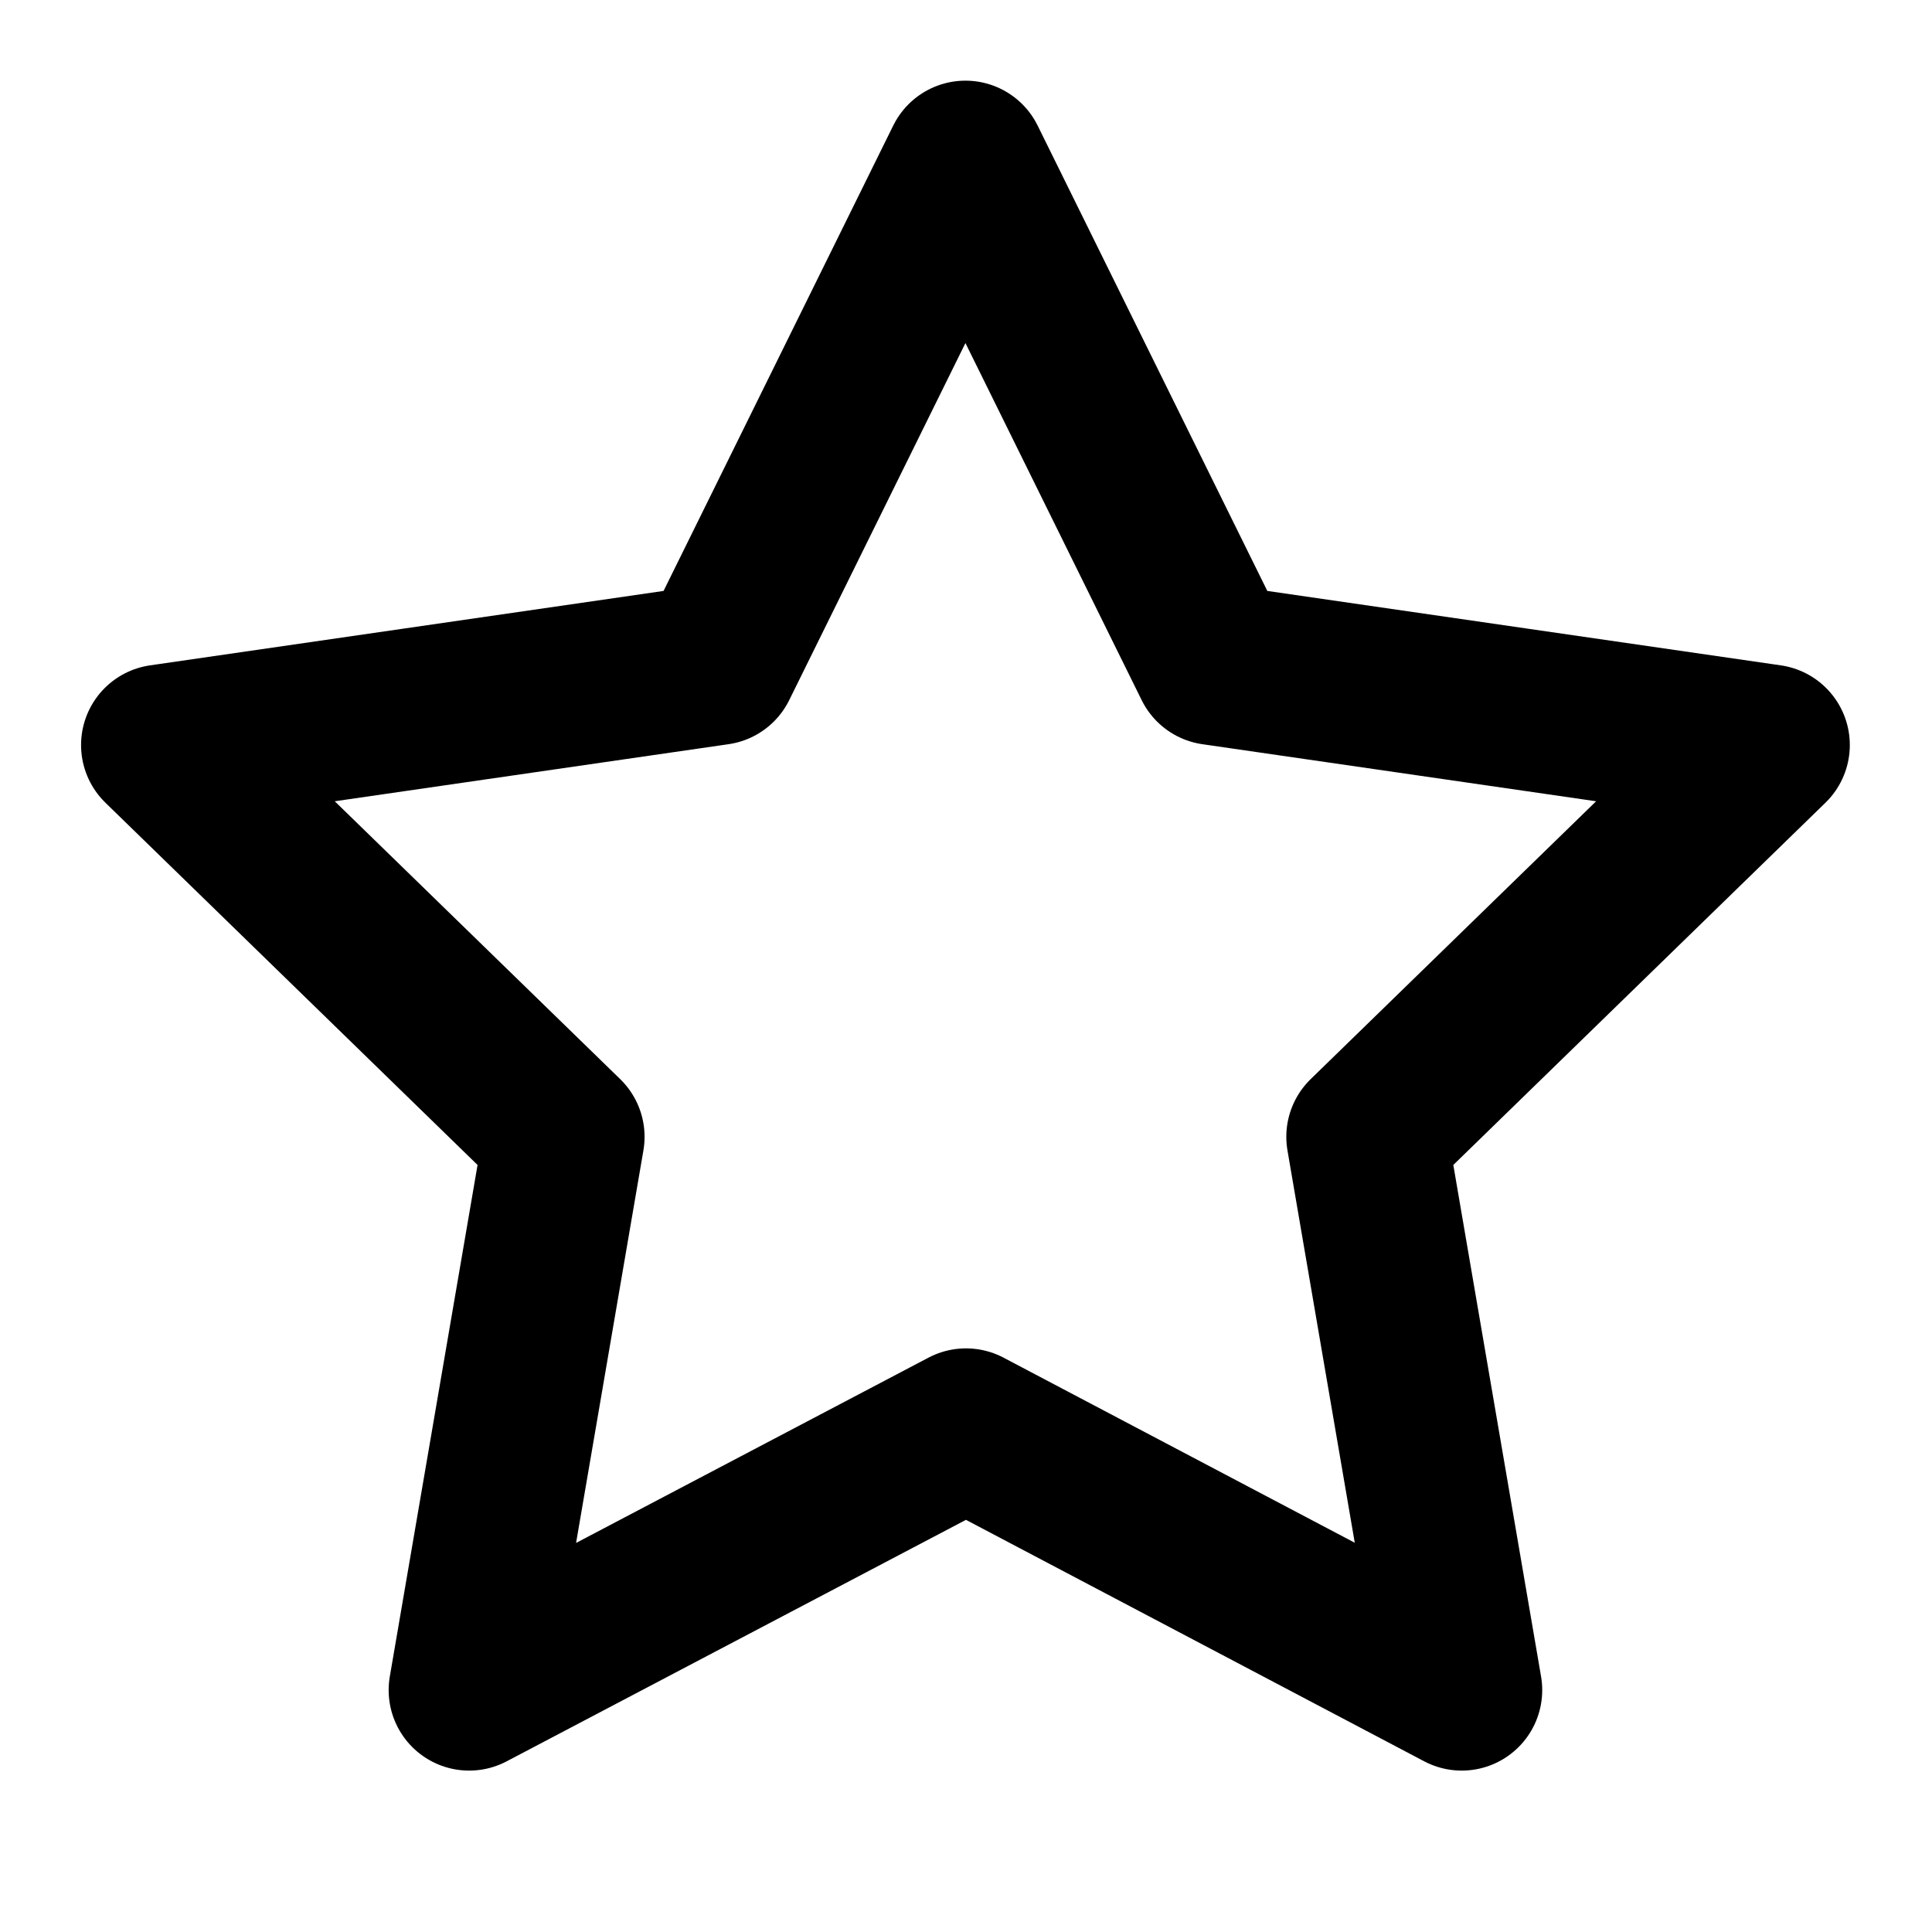
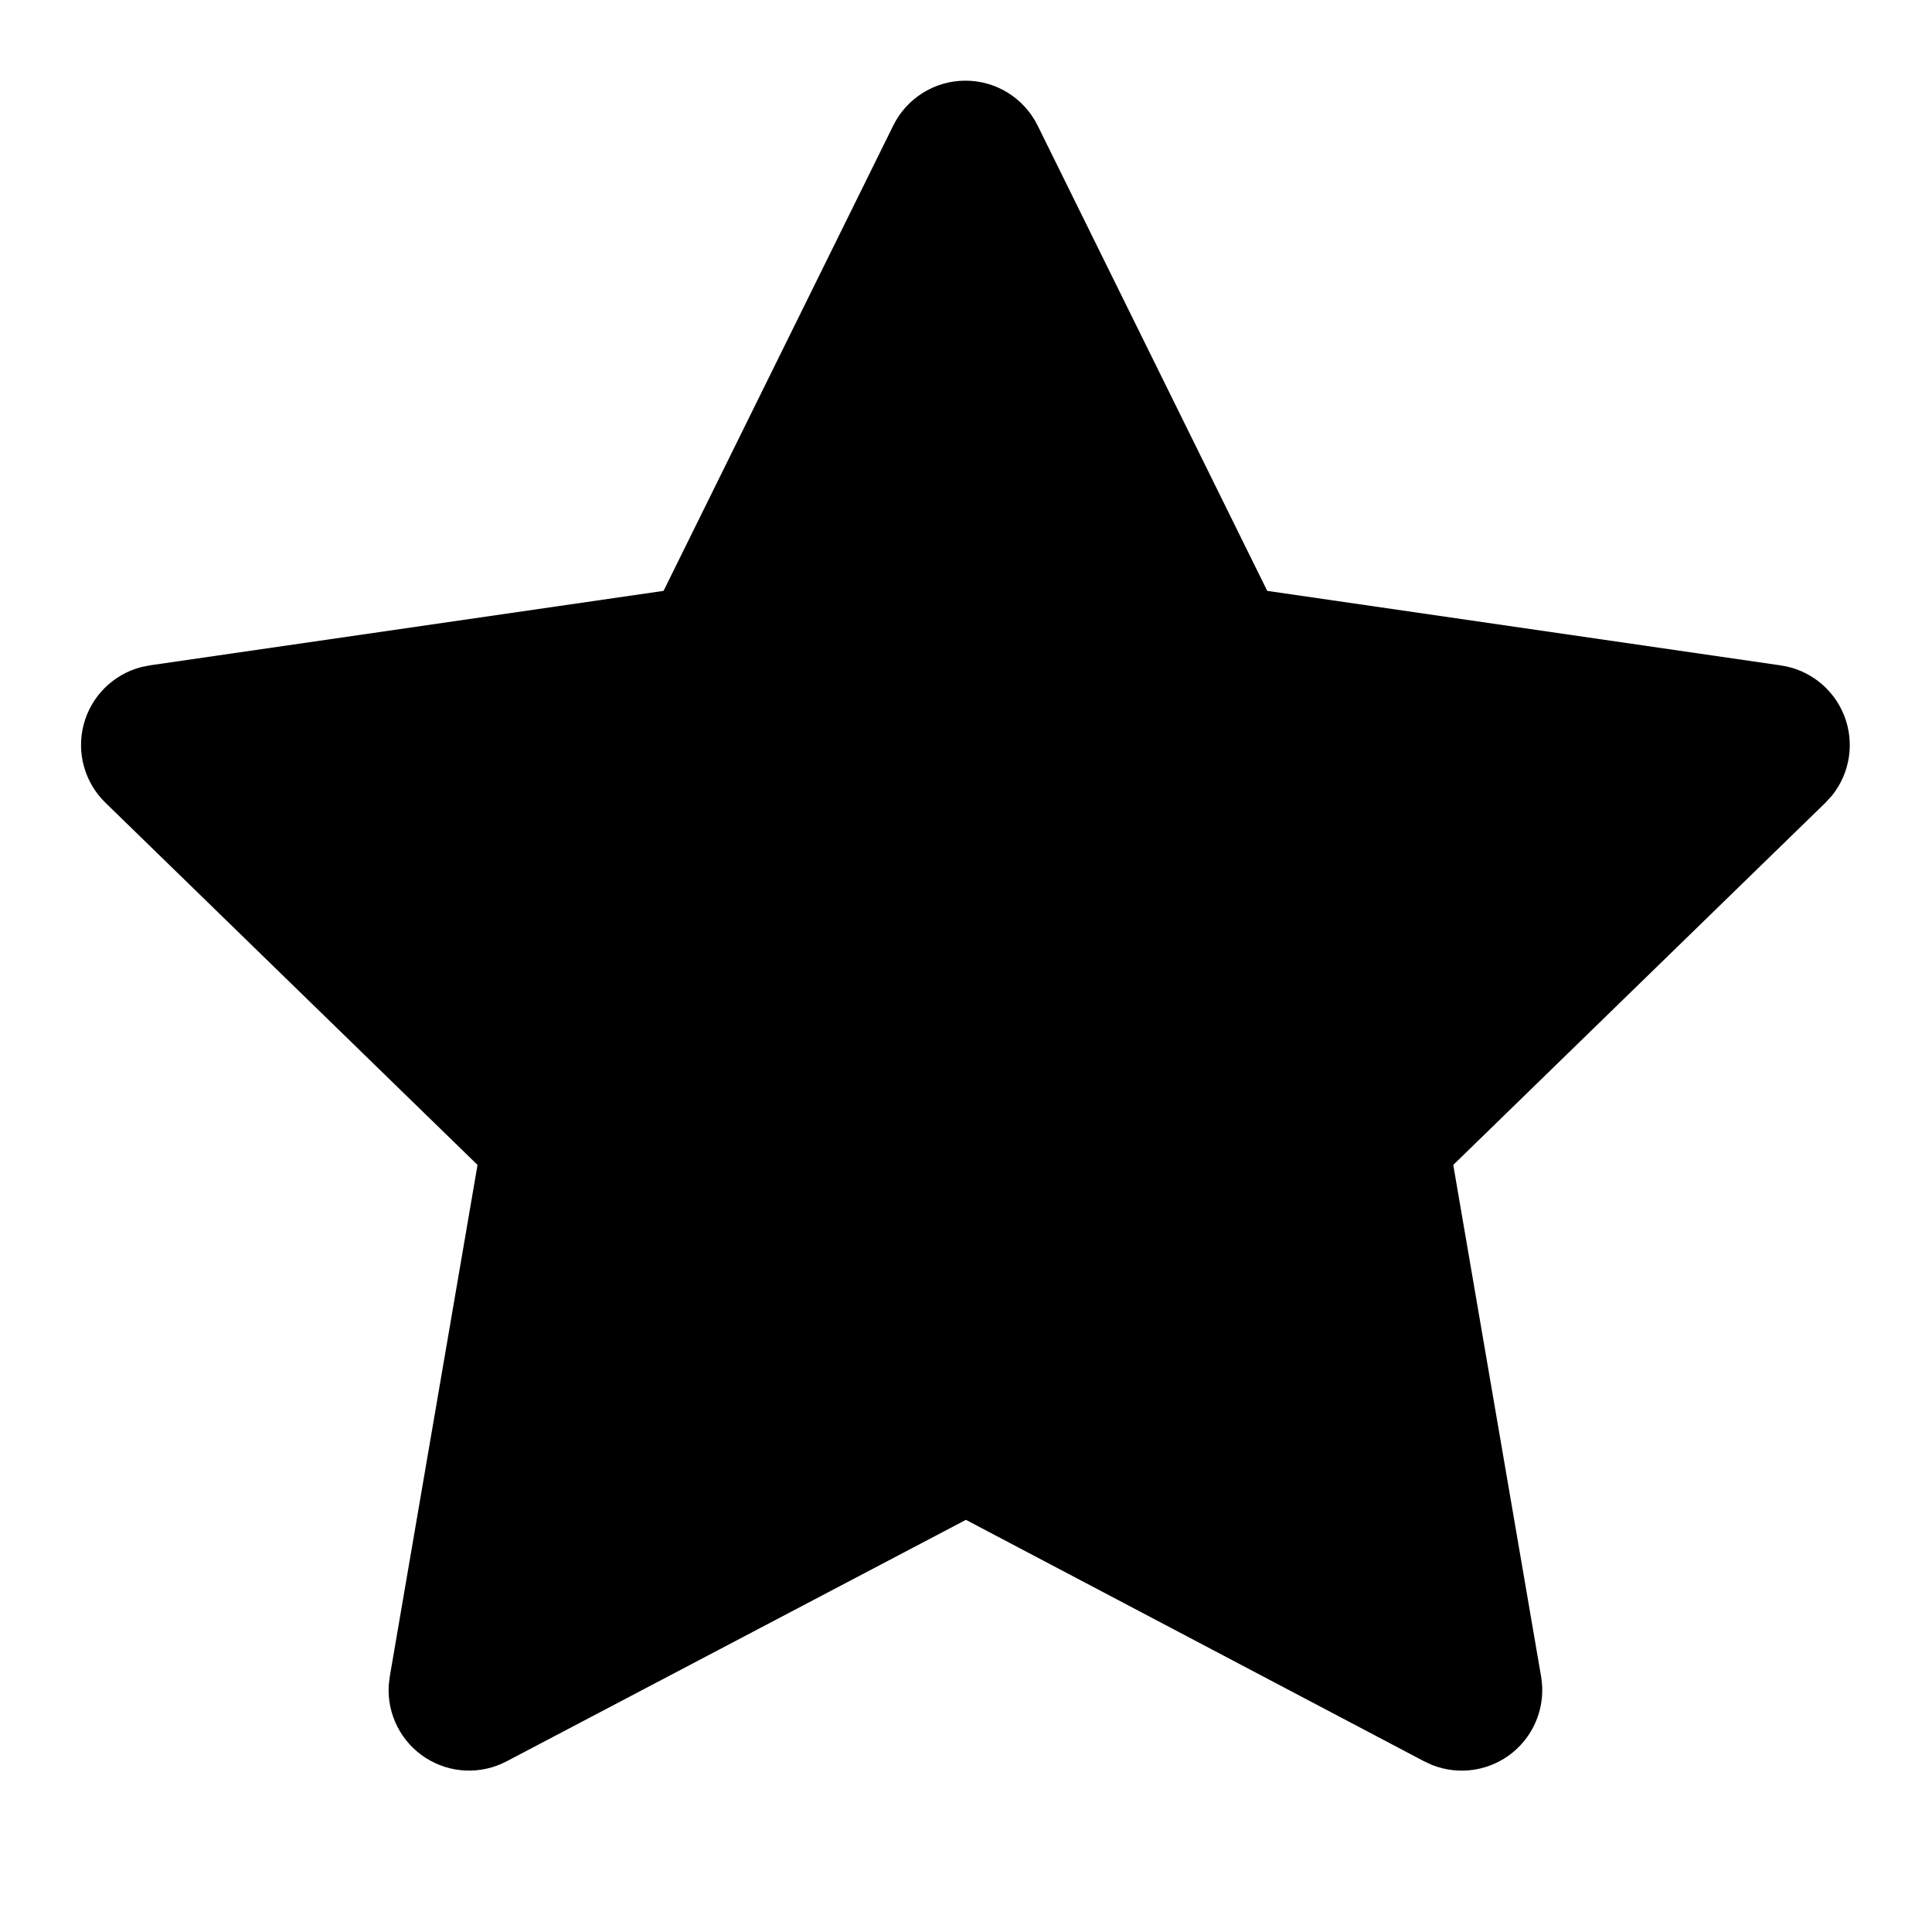
- <svg xmlns="http://www.w3.org/2000/svg" width="24" height="24" viewBox="0 0 24 24" fill="none" stroke="currentColor" stroke-width="2" stroke-linecap="round" stroke-linejoin="round" class="icon icon-tabler icons-tabler-outline icon-tabler-star">
+ <svg xmlns="http://www.w3.org/2000/svg" width="24" height="24" viewBox="0 0 24 24" fill="currentColor" class="icon icon-tabler icons-tabler-filled icon-tabler-star">
  <path stroke="none" d="M0 0h24v24H0z" fill="none" />
-   <path d="M12 17.75l-6.172 3.245l1.179 -6.873l-5 -4.867l6.9 -1l3.086 -6.253l3.086 6.253l6.9 1l-5 4.867l1.179 6.873l-6.158 -3.245" />
+   <path d="M8.243 7.34l-6.38 .925l-.113 .023a1 1 0 0 0 -.44 1.684l4.622 4.499l-1.09 6.355l-.013 .11a1 1 0 0 0 1.464 .944l5.706 -3l5.693 3l.1 .046a1 1 0 0 0 1.352 -1.1l-1.091 -6.355l4.624 -4.5l.078 -.085a1 1 0 0 0 -.633 -1.62l-6.38 -.926l-2.852 -5.78a1 1 0 0 0 -1.794 0l-2.853 5.78z" />
</svg>
